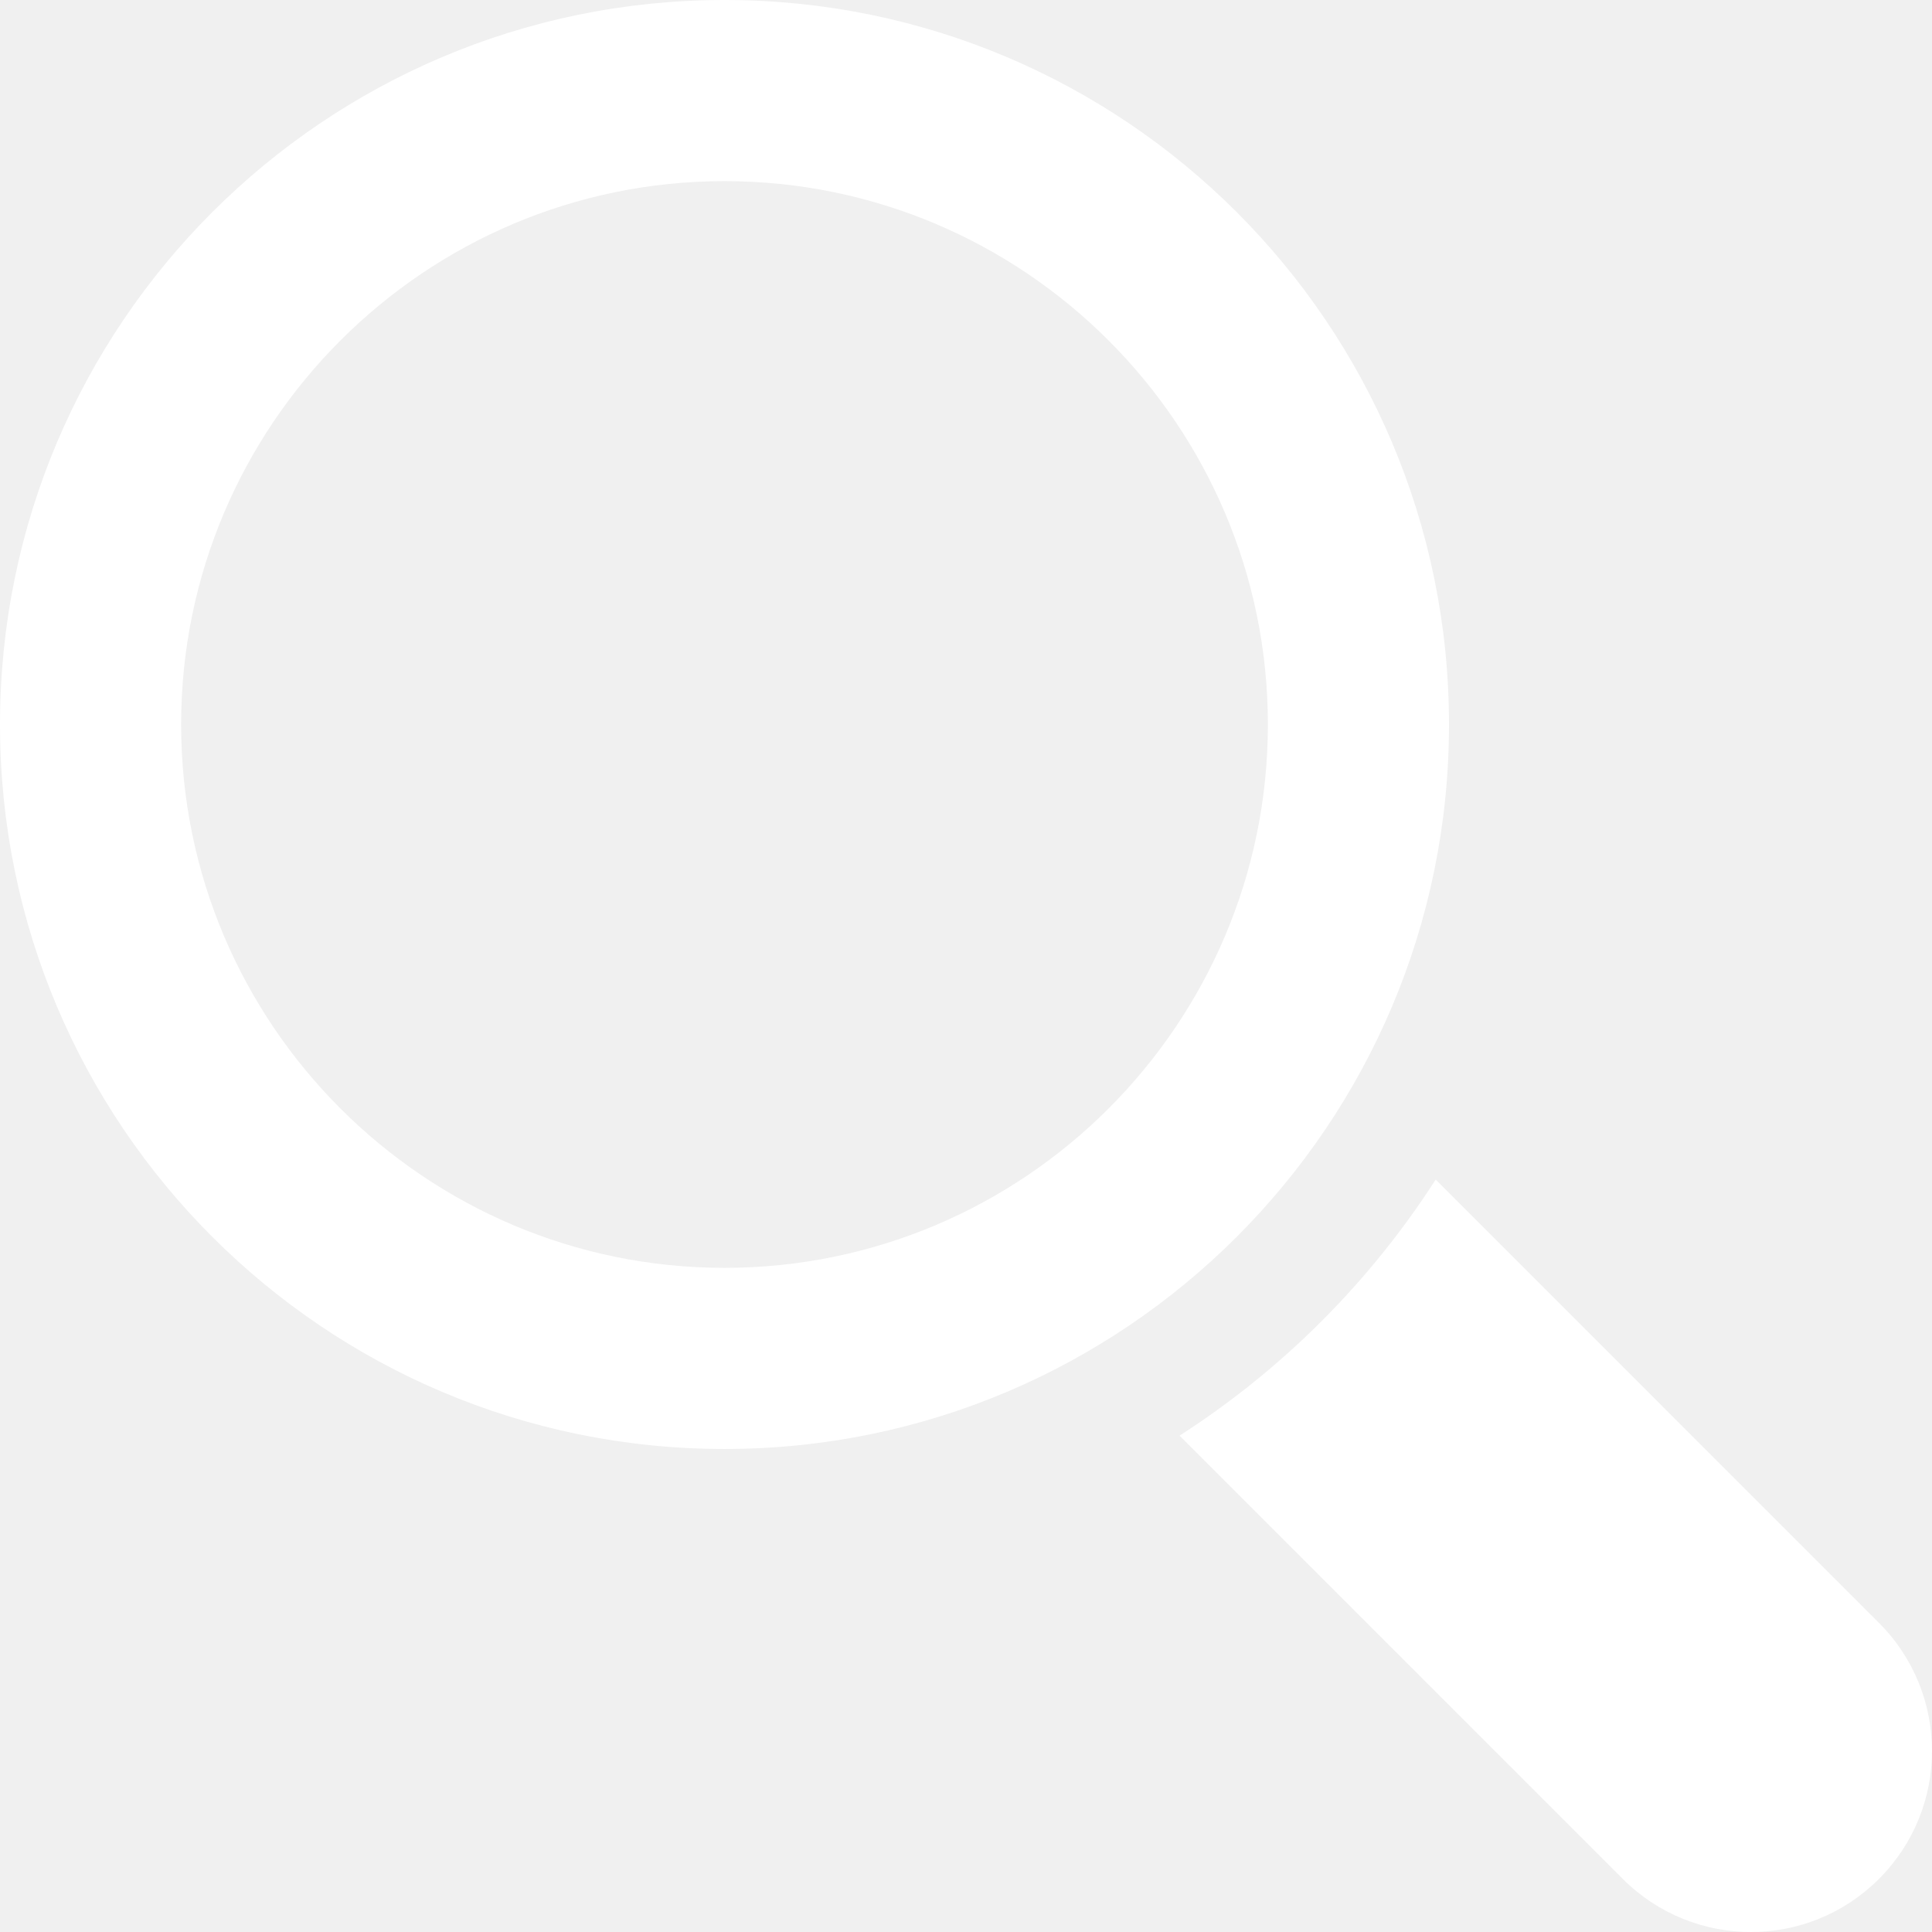
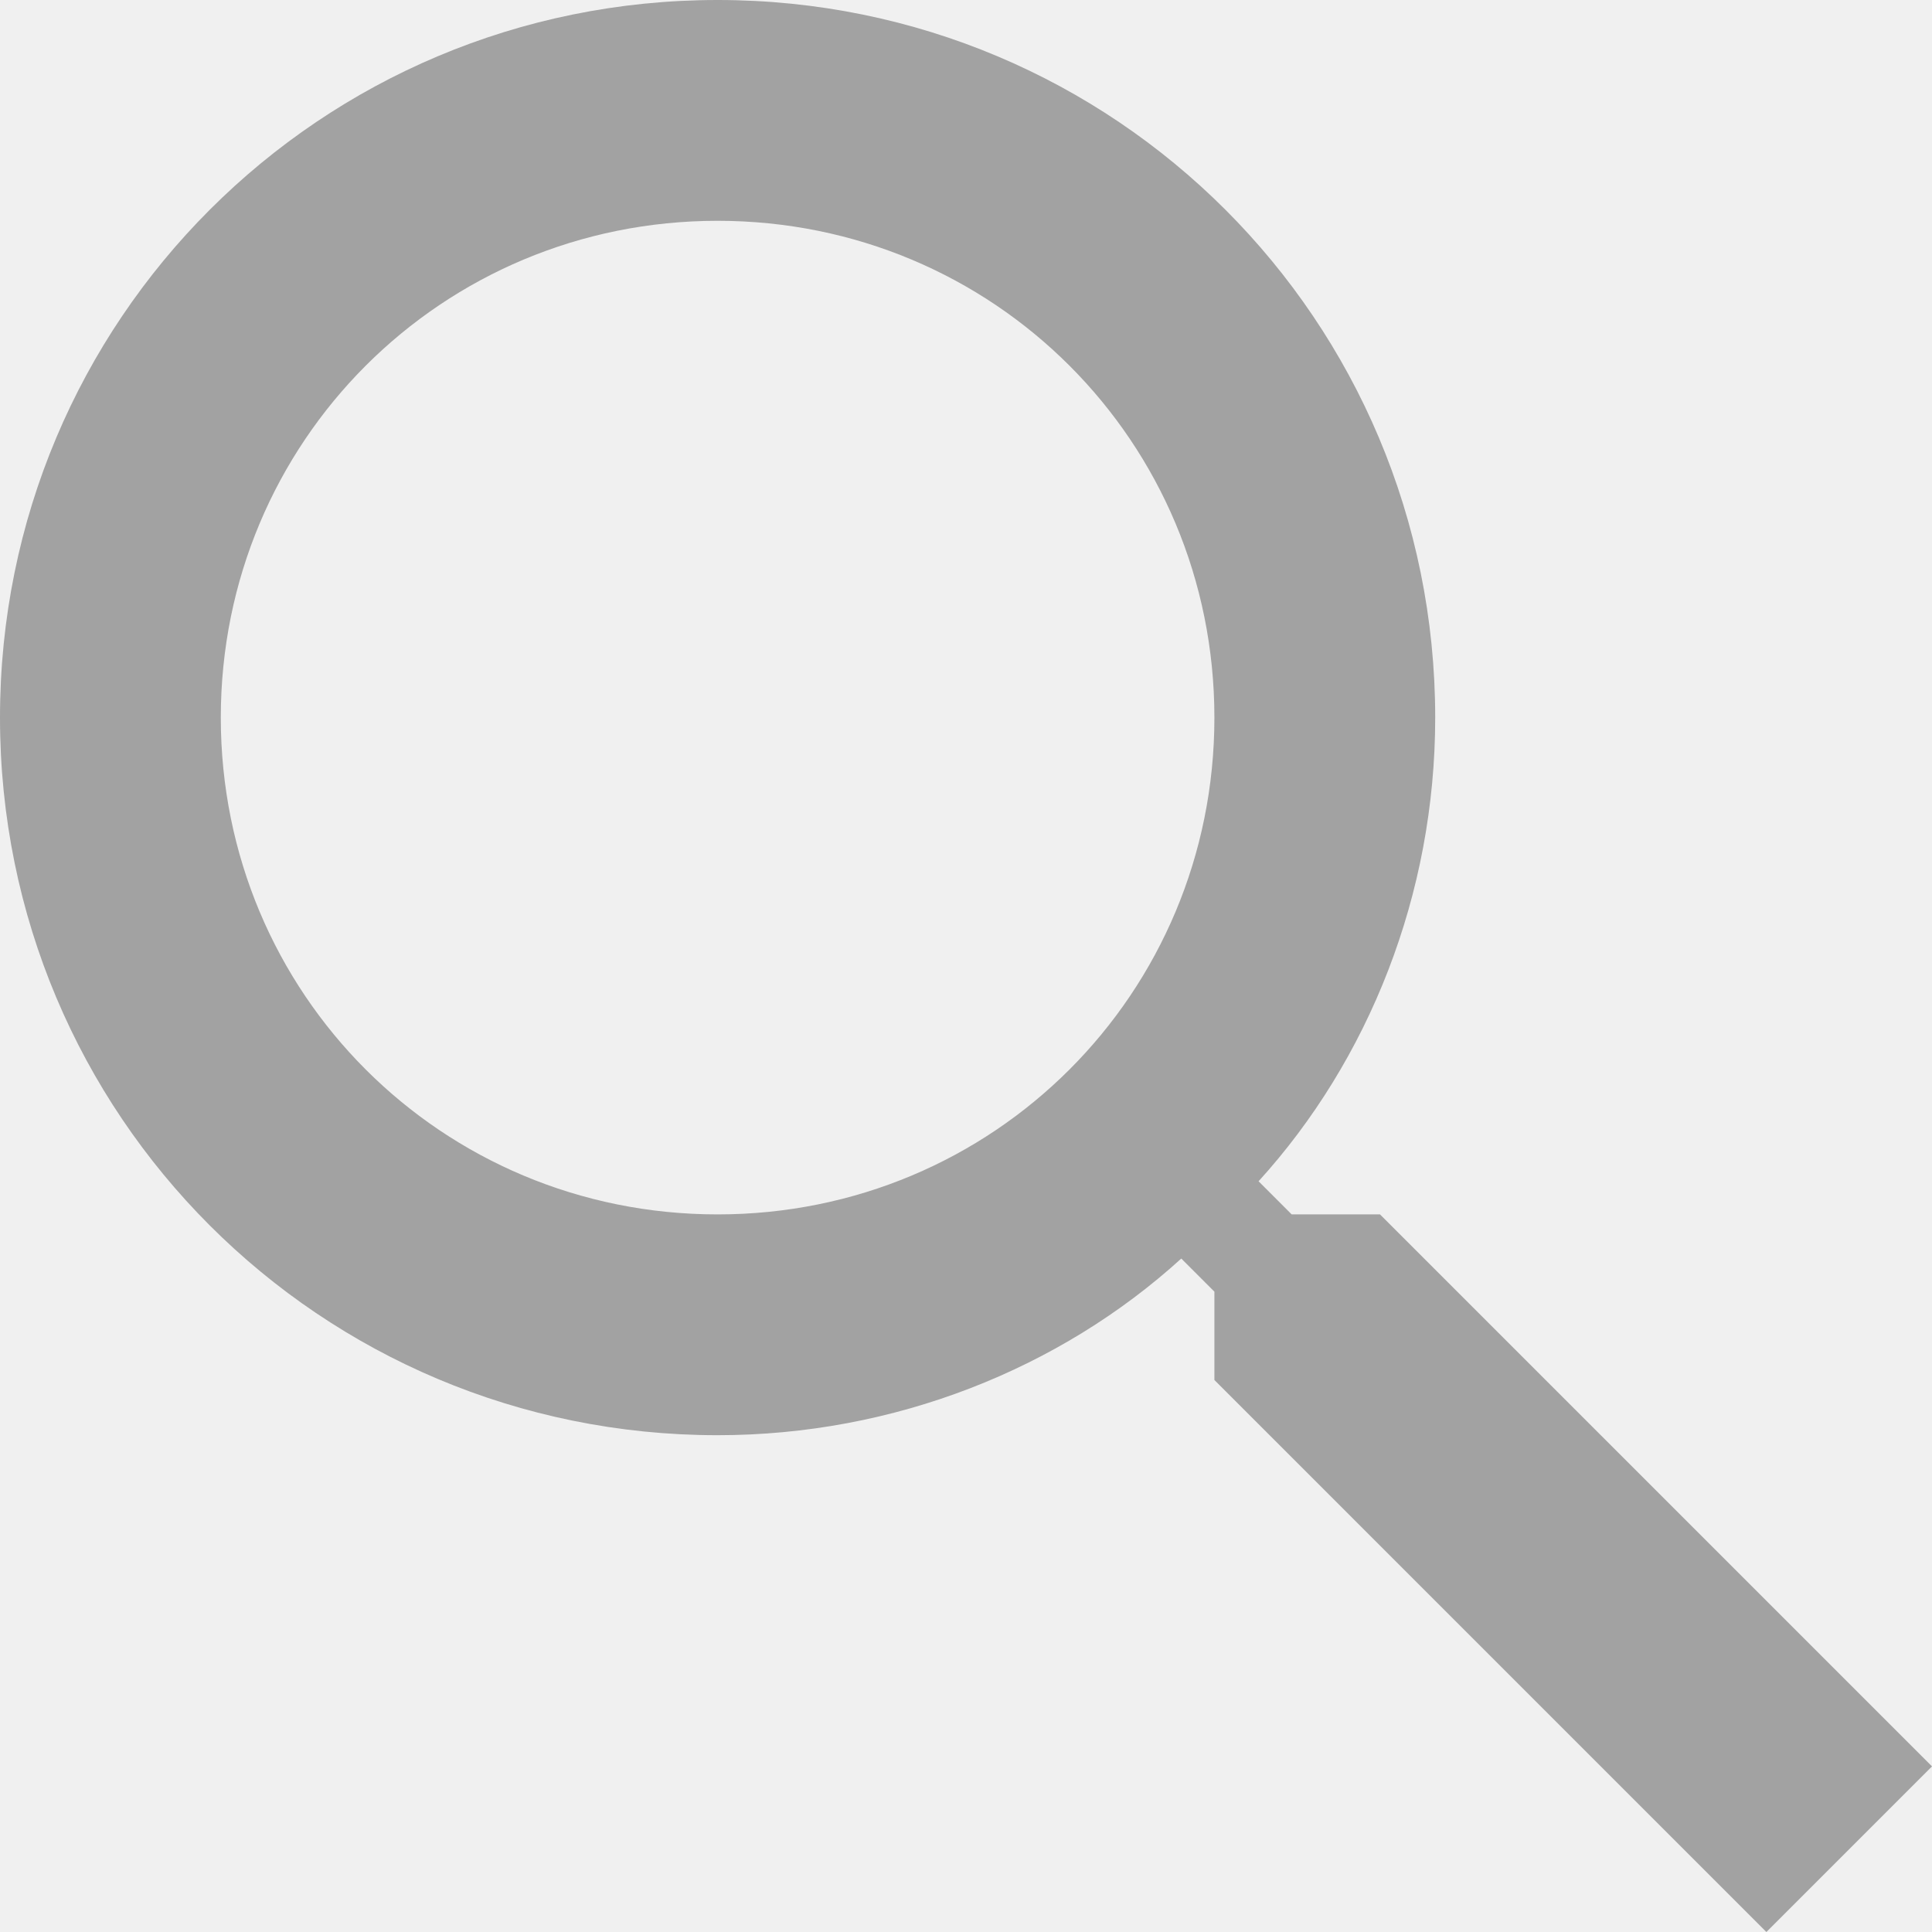
- <svg xmlns="http://www.w3.org/2000/svg" version="1.1" id="Capa_1" x="0px" y="0px" width="512px" height="512px" viewBox="0 0 485.213 485.213" style="enable-background:new 0 0 485.213 485.213;" xml:space="preserve" class="">
+ <svg xmlns="http://www.w3.org/2000/svg" version="1.1" id="Capa_1" x="0px" y="0px" width="512px" height="512px" viewBox="0 0 446.25 446.25" style="enable-background:new 0 0 446.25 446.25;" xml:space="preserve">
  <g>
    <g>
-       <g>
-         <path d="M363.909,181.955C363.909,81.473,282.44,0,181.956,0C81.474,0,0.001,81.473,0.001,181.955s81.473,181.951,181.955,181.951    C282.44,363.906,363.909,282.437,363.909,181.955z M181.956,318.416c-75.252,0-136.465-61.208-136.465-136.46    c0-75.252,61.213-136.465,136.465-136.465c75.25,0,136.468,61.213,136.468,136.465    C318.424,257.208,257.206,318.416,181.956,318.416z" data-original="#000000" class="active-path" data-old_color="#000000" fill="#FFFFFF" />
-         <path d="M471.882,407.567L360.567,296.243c-16.586,25.795-38.536,47.734-64.331,64.321l111.324,111.324    c17.772,17.768,46.587,17.768,64.321,0C489.654,454.149,489.654,425.334,471.882,407.567z" data-original="#000000" class="active-path" data-old_color="#000000" fill="#FFFFFF" />
+       <g id="search">
+         <path d="M318.75,280.5h-20.4l-7.649-7.65c25.5-28.05,40.8-66.3,40.8-107.1C331.5,73.95,257.55,0,165.75,0S0,73.95,0,165.75    S73.95,331.5,165.75,331.5c40.8,0,79.05-15.3,107.1-40.8l7.65,7.649v20.4L408,446.25L446.25,408L318.75,280.5z M165.75,280.5    C102,280.5,51,229.5,51,165.75S102,51,165.75,51S280.5,102,280.5,165.75S229.5,280.5,165.75,280.5z" data-original="#000000" class="active-path" data-old_color="#000000" fill="#A2A2A2" />
      </g>
    </g>
  </g>
</svg>
